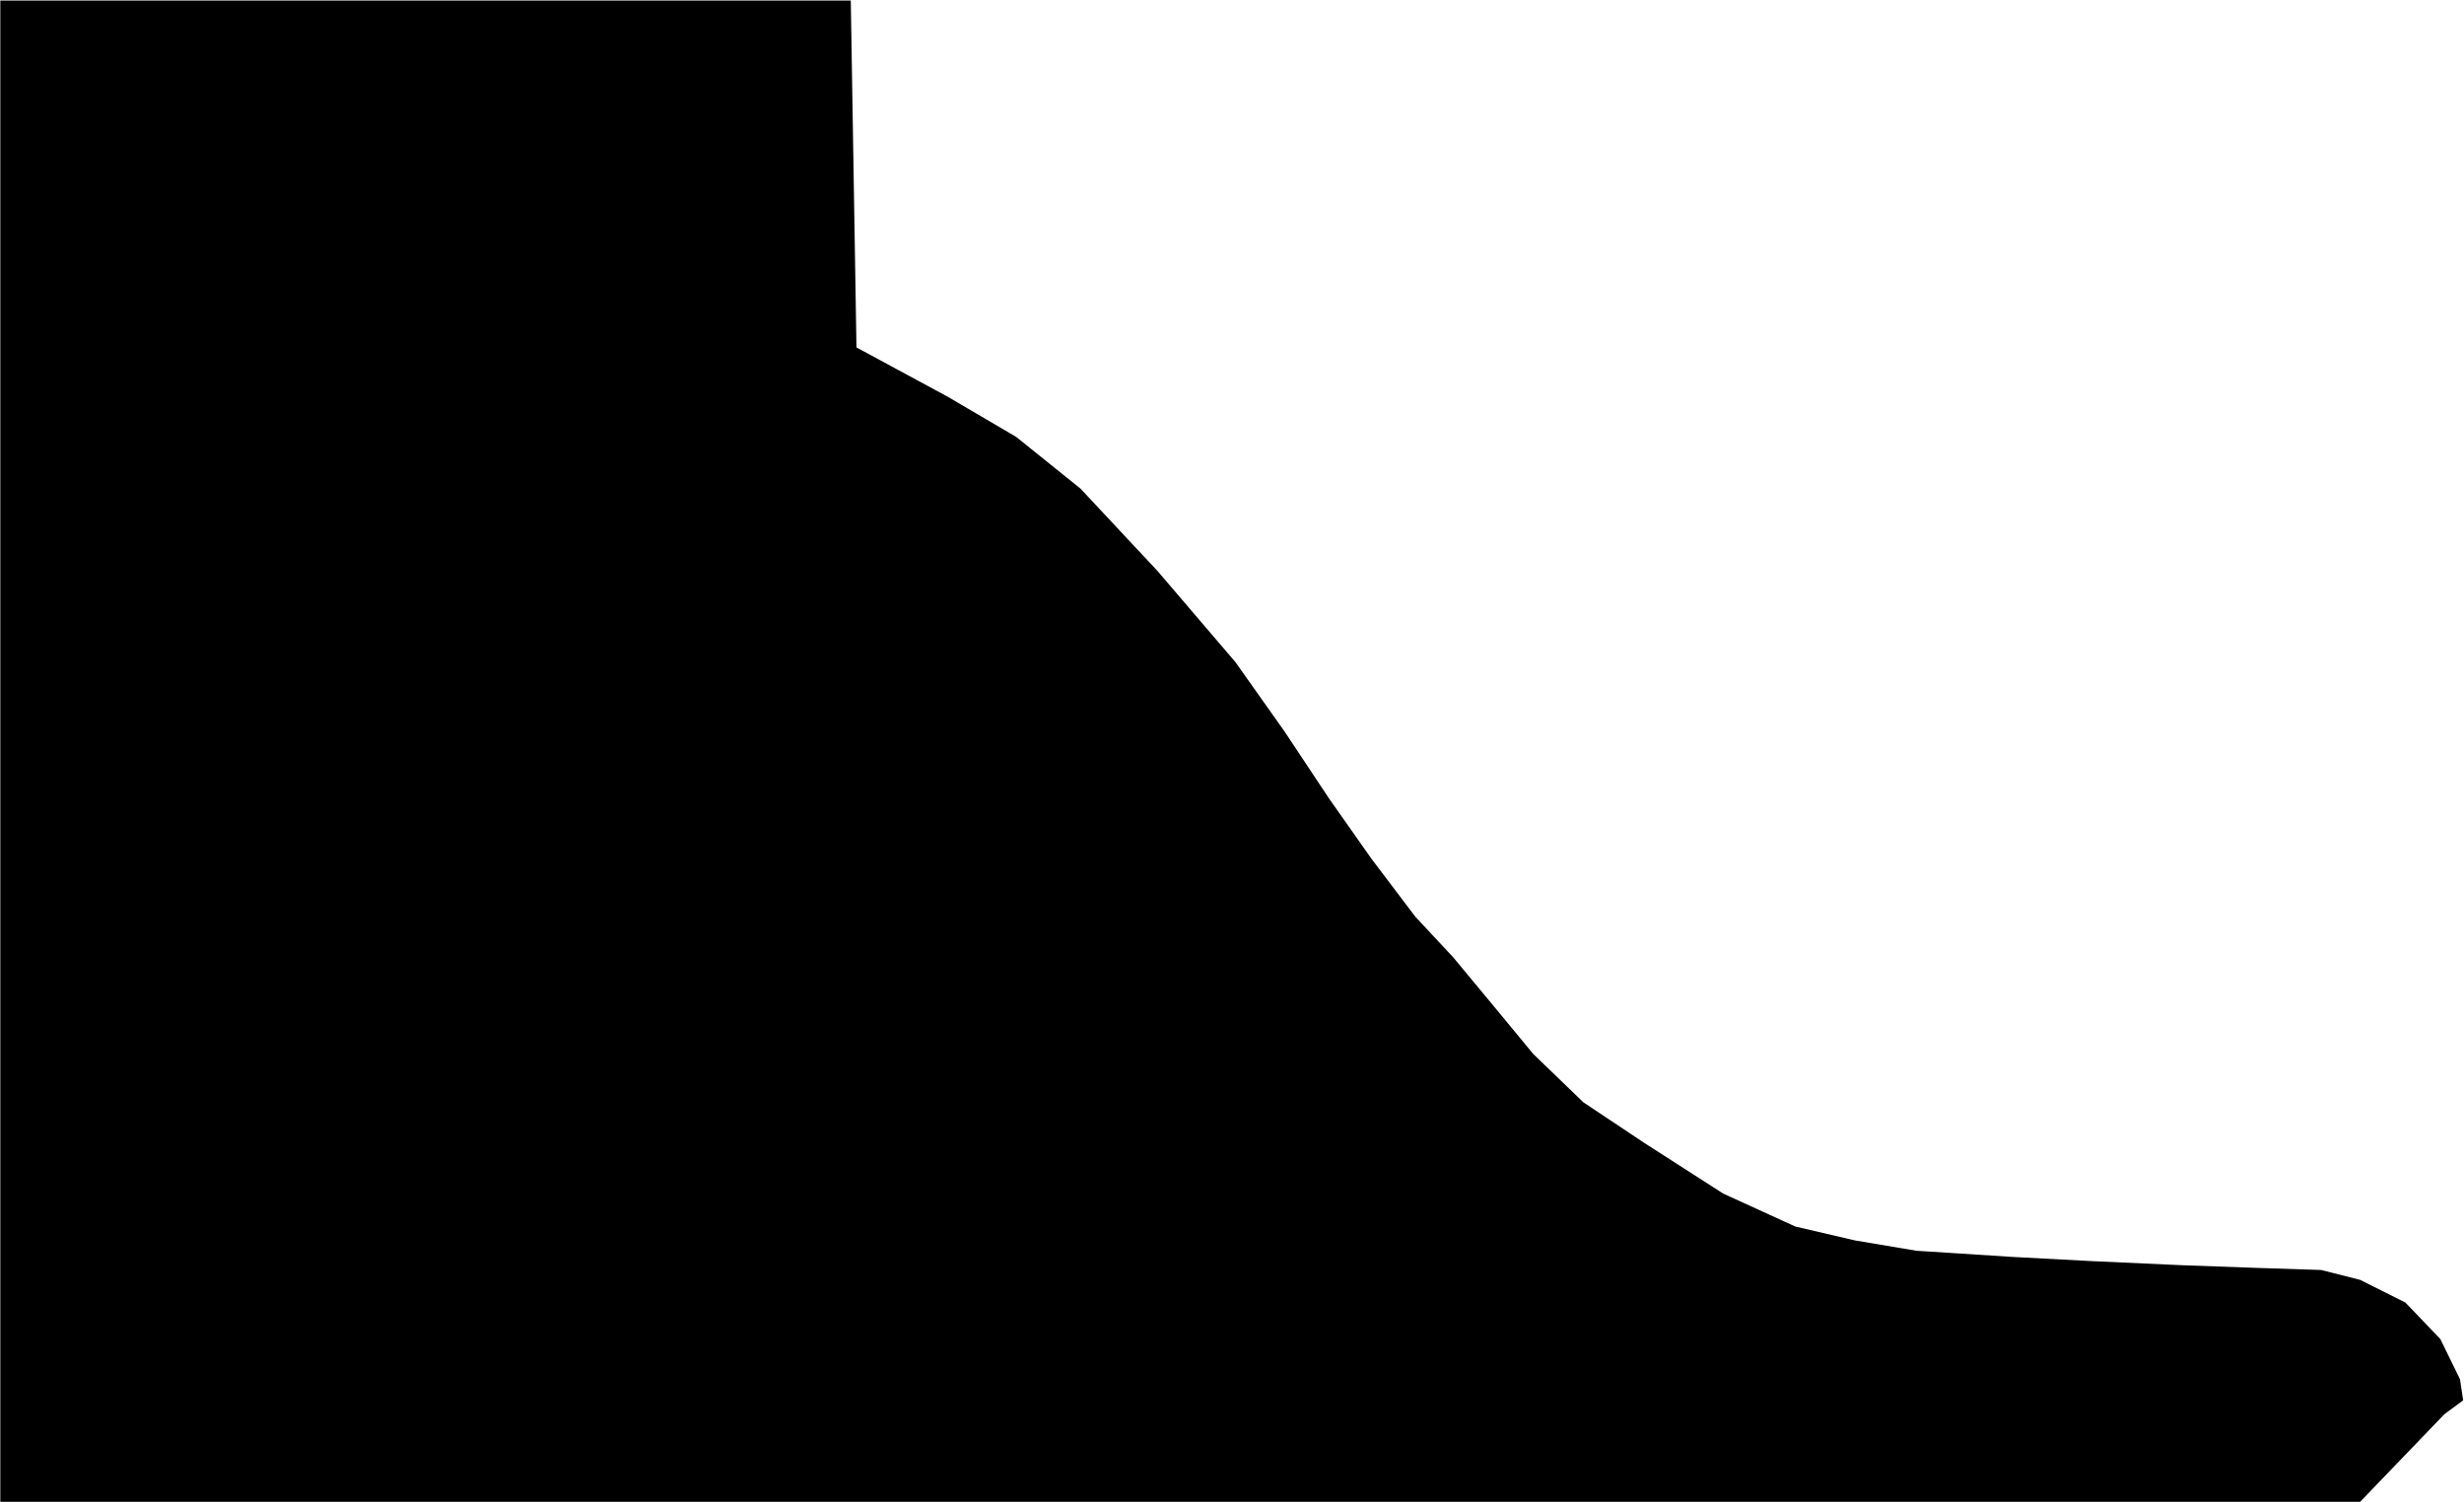
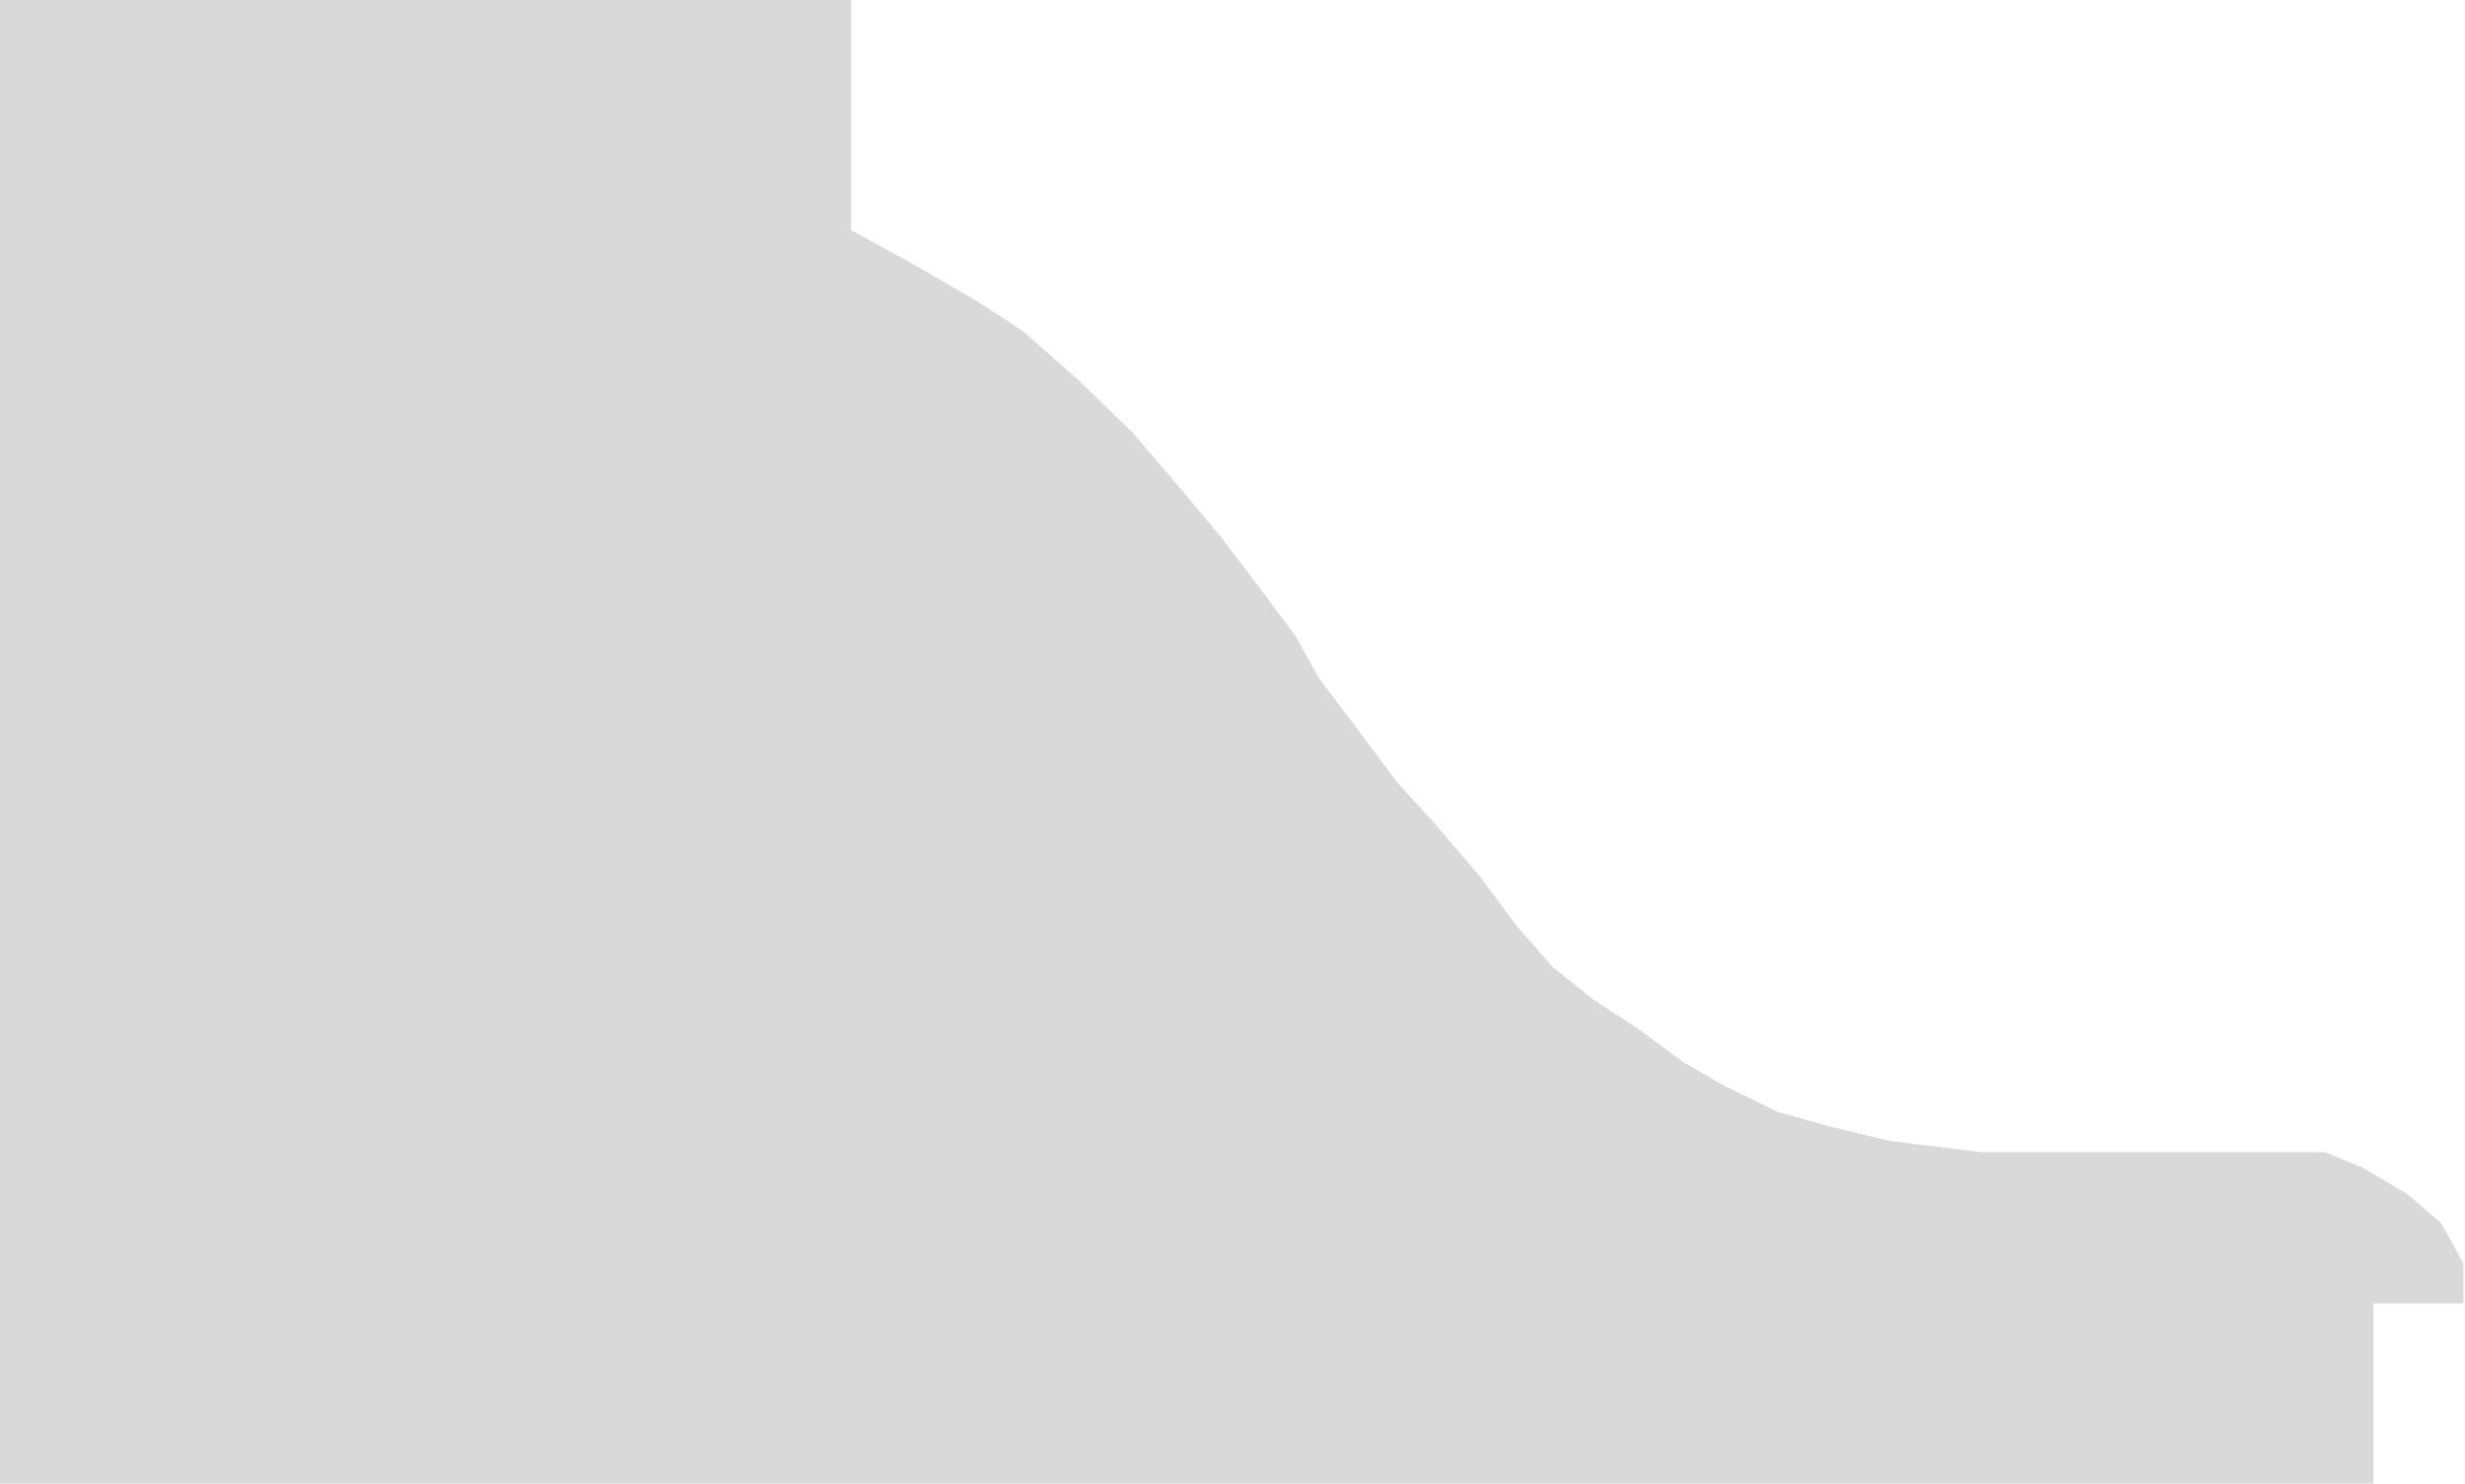
- <svg xmlns="http://www.w3.org/2000/svg" width="771" height="470" viewBox="0 0 771 470" fill="none">
-   <path d="M266.217 0.174L0.099 0.175V469.948H738.491L764.847 442.544L770.736 438.198L769.754 431.609L763.586 418.991L752.647 407.578L738.491 400.486L726.294 397.401L704.844 396.7L682.588 395.9L654.196 394.609L629.837 393.319L599.671 391.383L580.474 388.157L561.761 383.801L539.176 373.477L514.308 357.51L495.442 344.933L479.72 329.758L466.733 314.036L454.702 299.545L442.854 286.836L429.151 268.741L415.799 249.767L401.92 228.86L386.574 207.188L362.112 178.579L338.064 152.873L317.955 136.703L296.395 124.058L267.994 108.717L266.217 0.174Z" fill="black" />
+ <svg xmlns="http://www.w3.org/2000/svg" width="766" height="461" viewBox="0 0 766 461" fill="none">
+   <path d="M264.5 0H0V461H737.5V405H765.5V392.5L758.5 380L748 371L734.5 363L722.5 358H615.5L587 354.5L568.5 350L552.5 345.5L536 337.5L523 330L509.5 320L495 310.5L482.5 300.5L471.5 288L460 272.5L445.5 255.5L434.5 243.5L422.5 227.5L410 211L402.5 197.5L390.5 181.5L379.5 167L367 152L352 134.5L335 118L318 103L303.5 93.5L284.5 82.5L264.5 71.5V0Z" fill="#D9D9D9" />
</svg>
